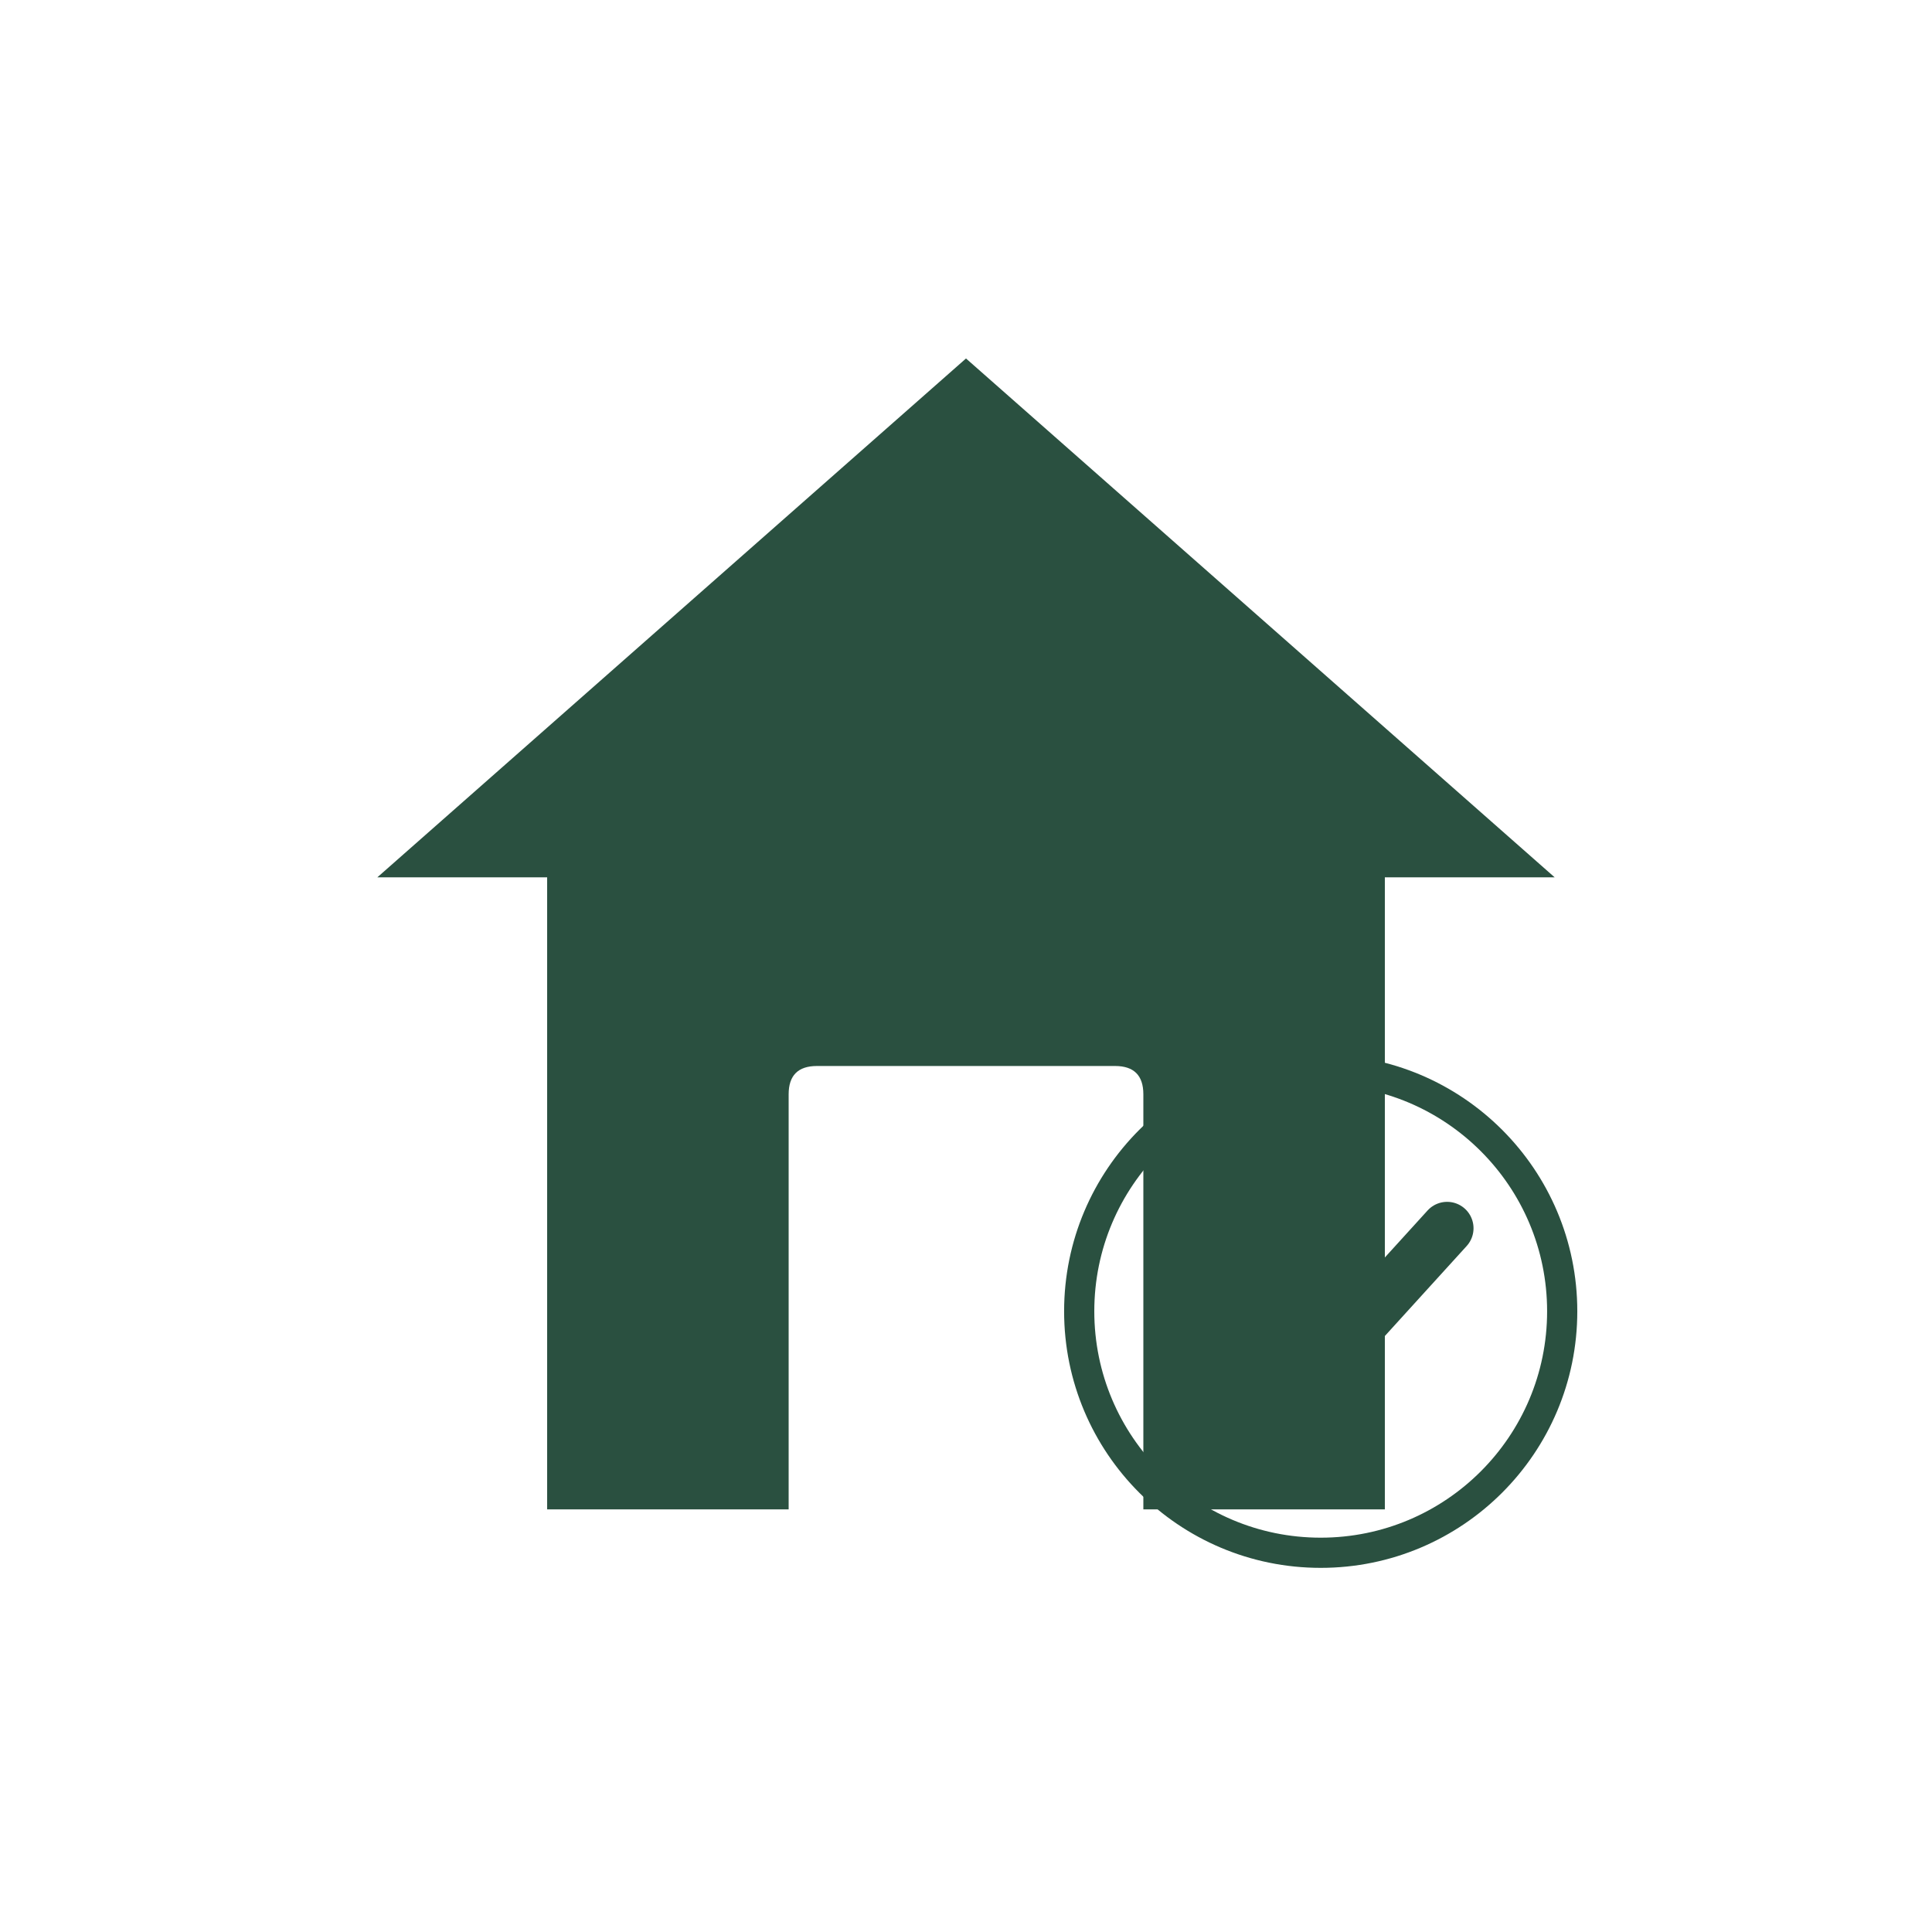
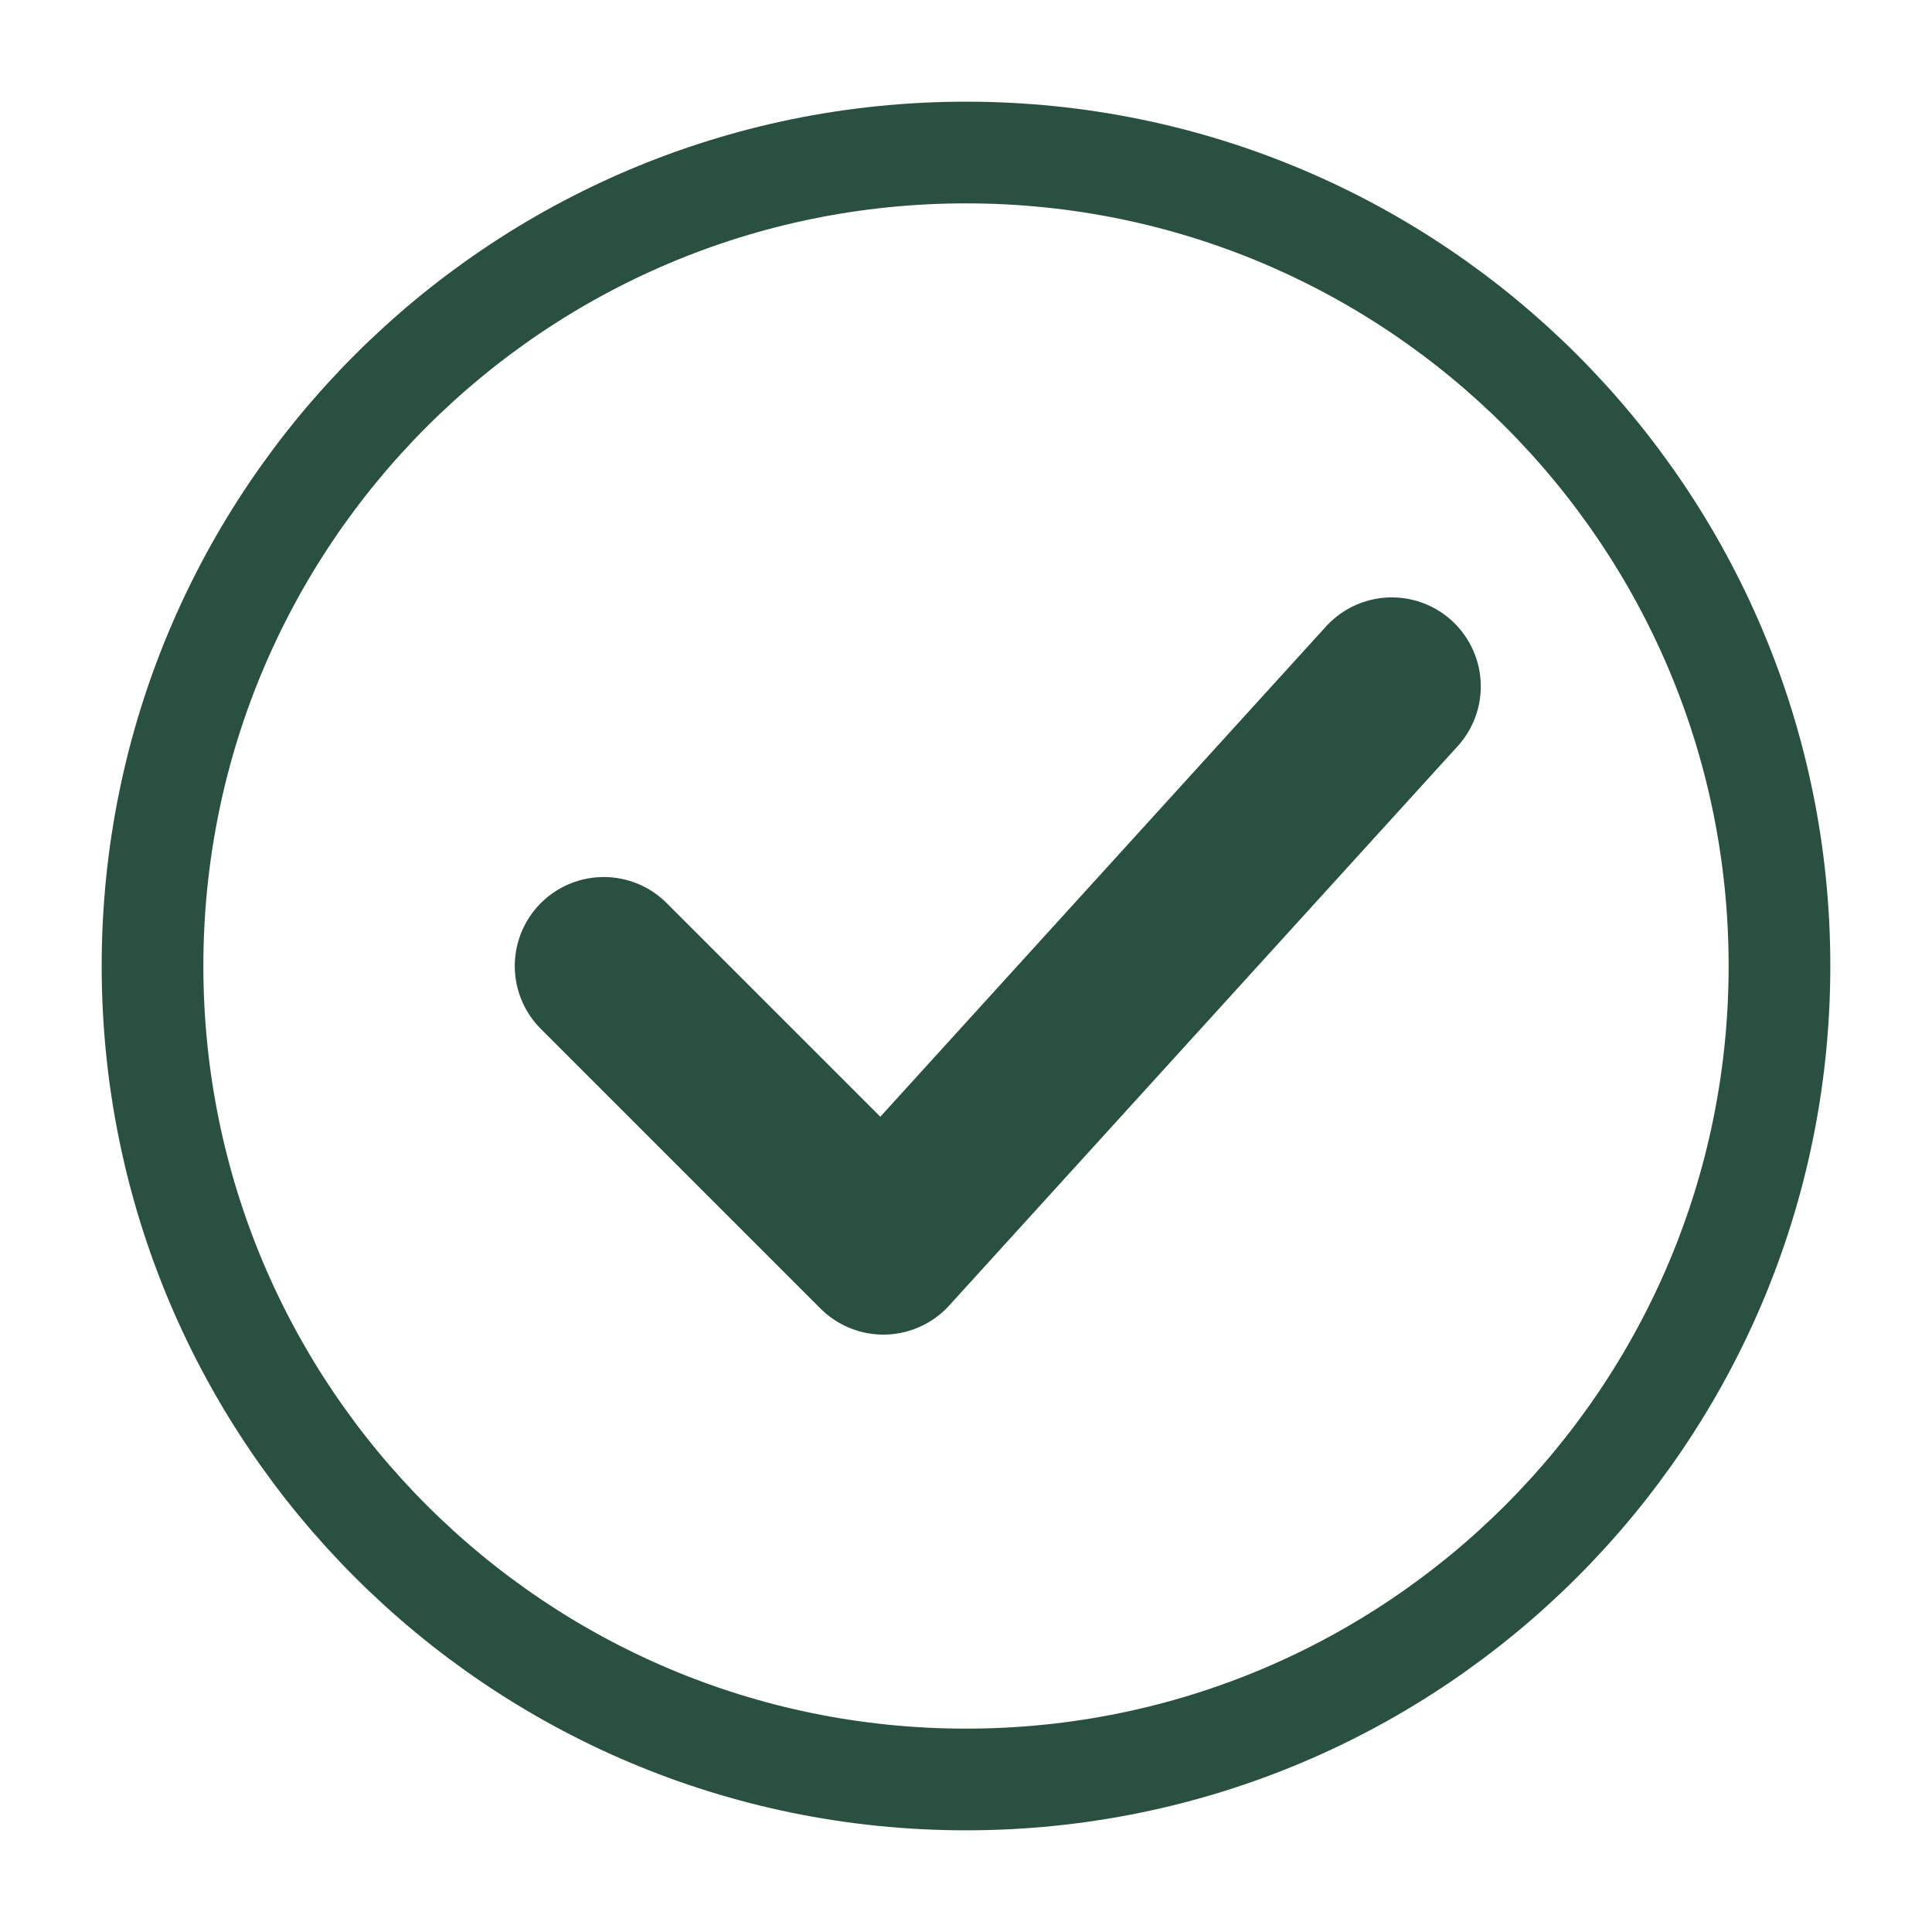
- <svg xmlns="http://www.w3.org/2000/svg" width="1024" height="1024" viewBox="0 0 1024 1024">
-   <path fill-rule="evenodd" fill="#2a5040" d="     M512,190 L200,465 L290,465 L290,800 L734,800 L734,465 L824,465 Z     M418,800 L418,580 Q418,565 433,565 L591,565 Q606,565 606,580 L606,800 Z   " />
+ <svg xmlns="http://www.w3.org/2000/svg" width="304" height="304" viewBox="548 543 304 304">
  <circle cx="700" cy="695" r="128" fill="none" stroke="#2a5040" stroke-width="16" />
  <polyline points="643,695 687,739 767,651" fill="none" stroke="#2a5040" stroke-width="28" stroke-linecap="round" stroke-linejoin="round" />
</svg>
